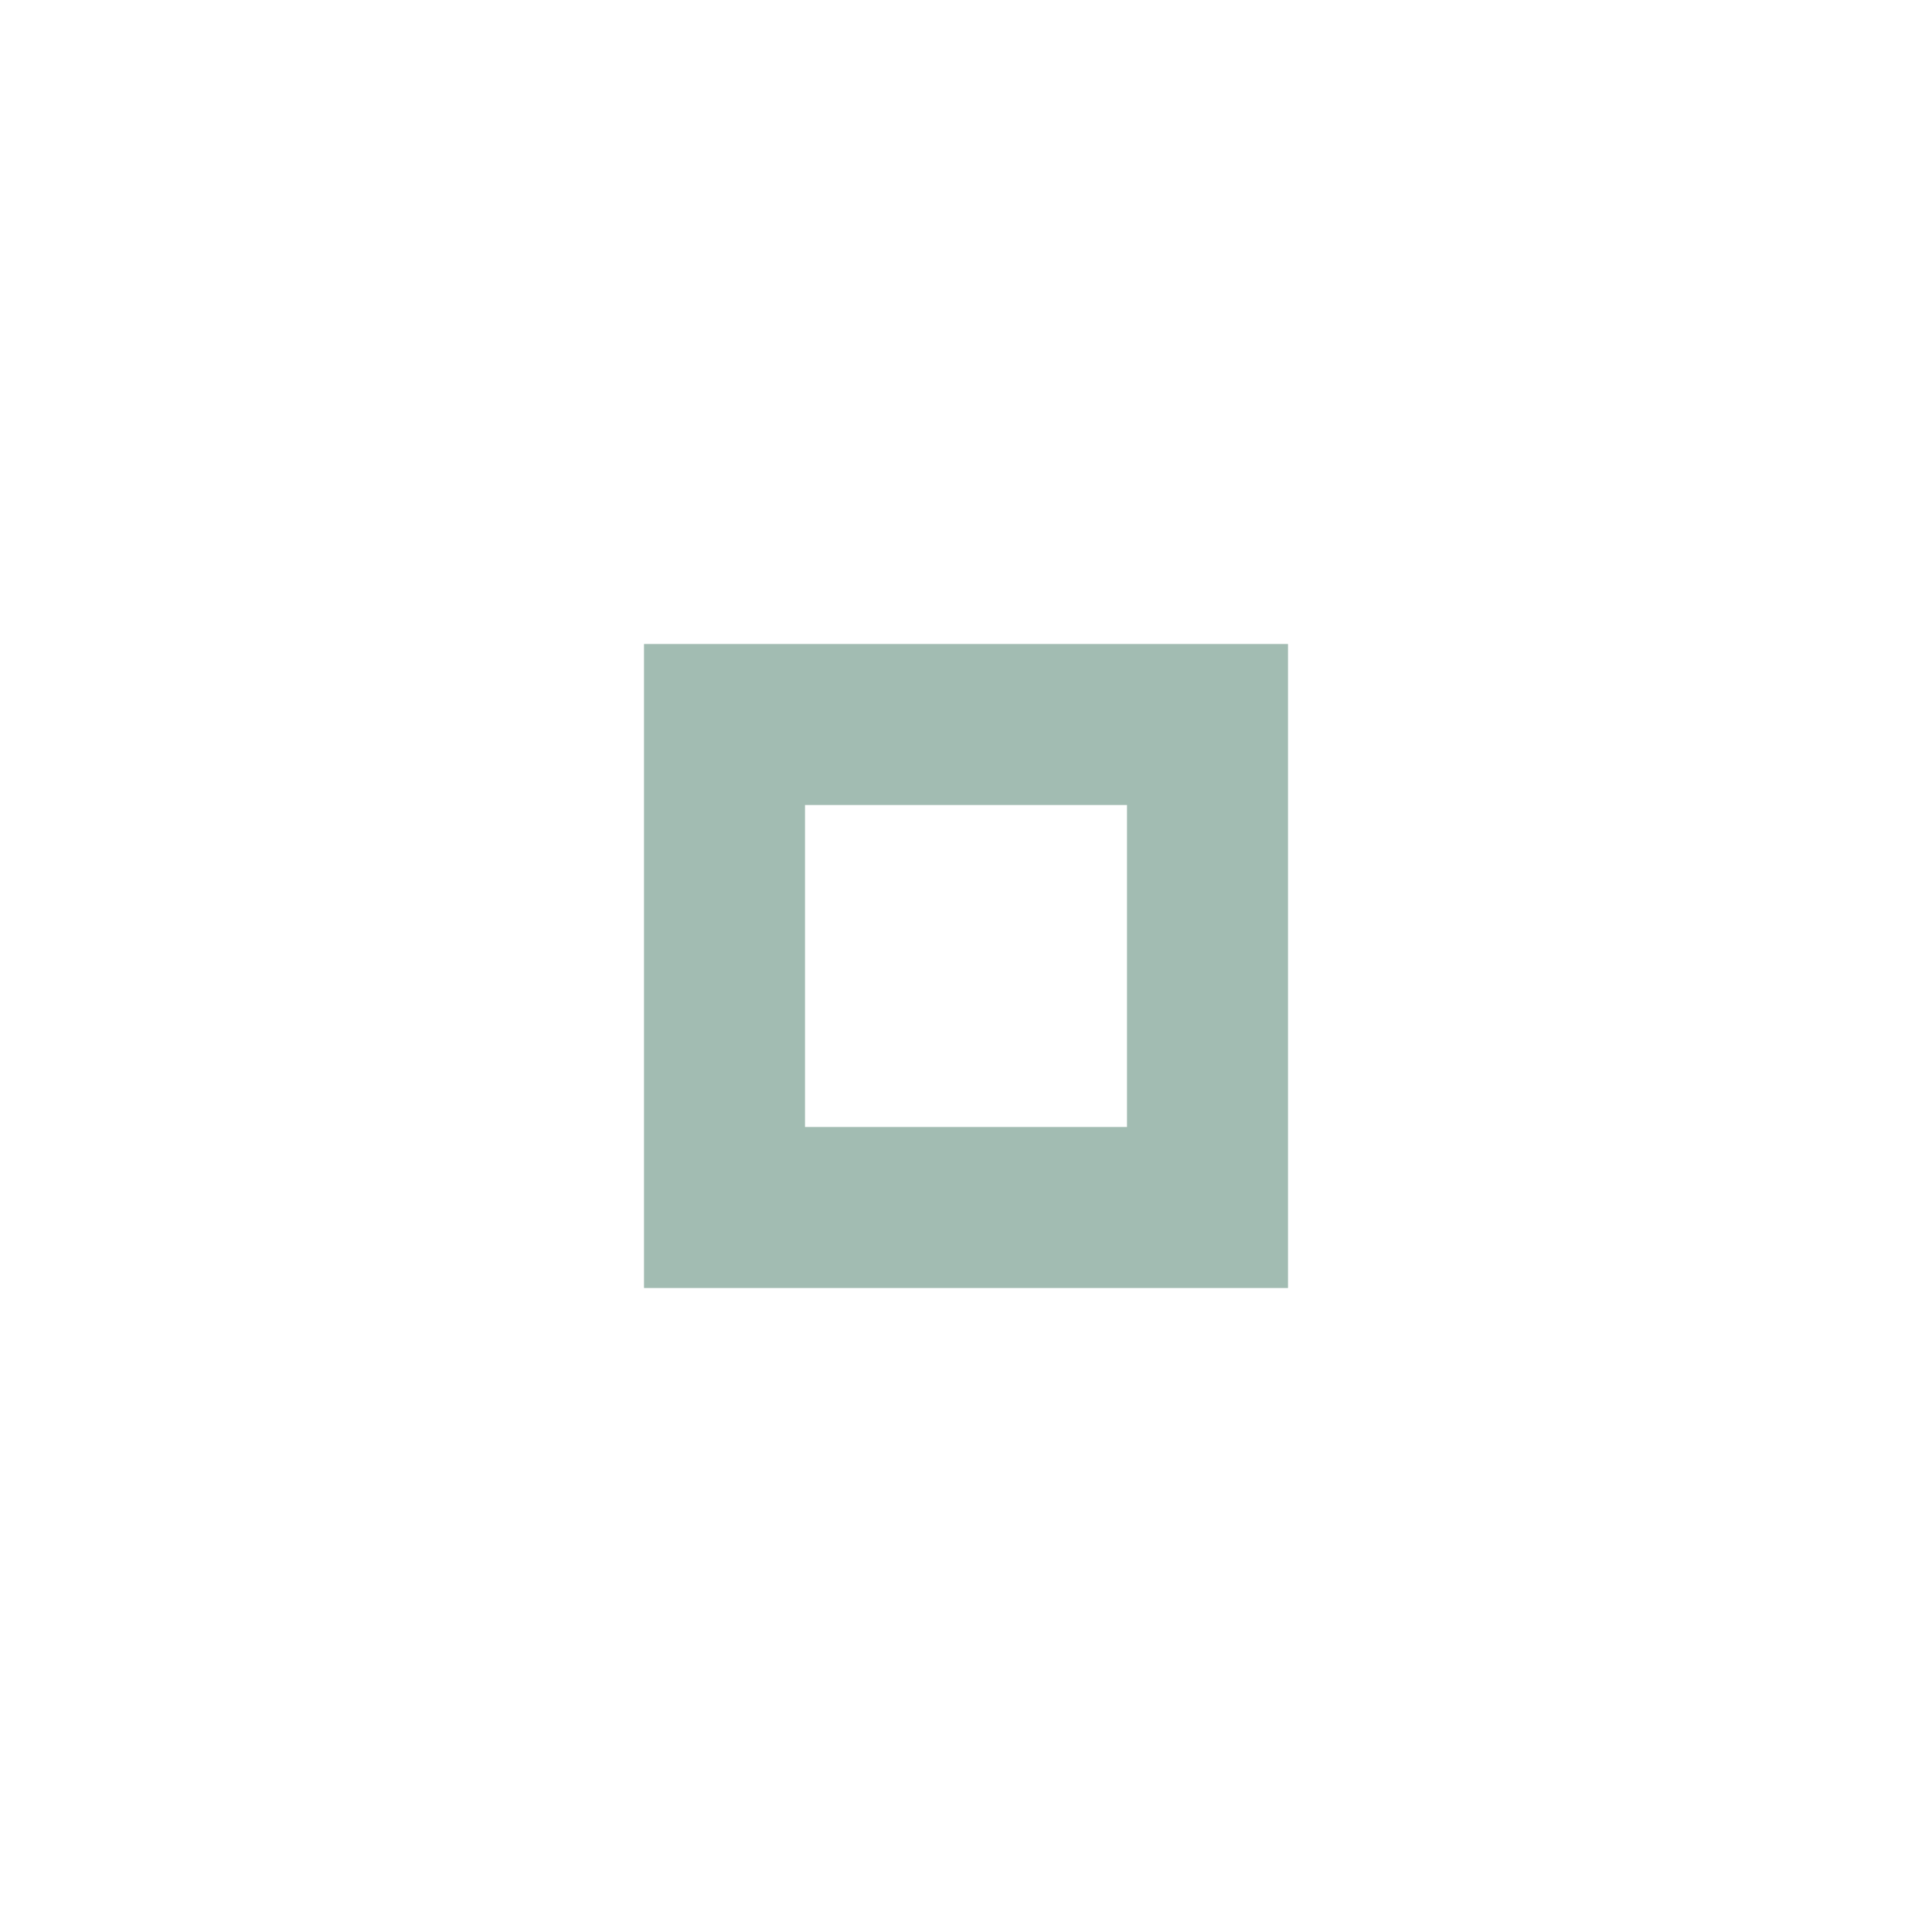
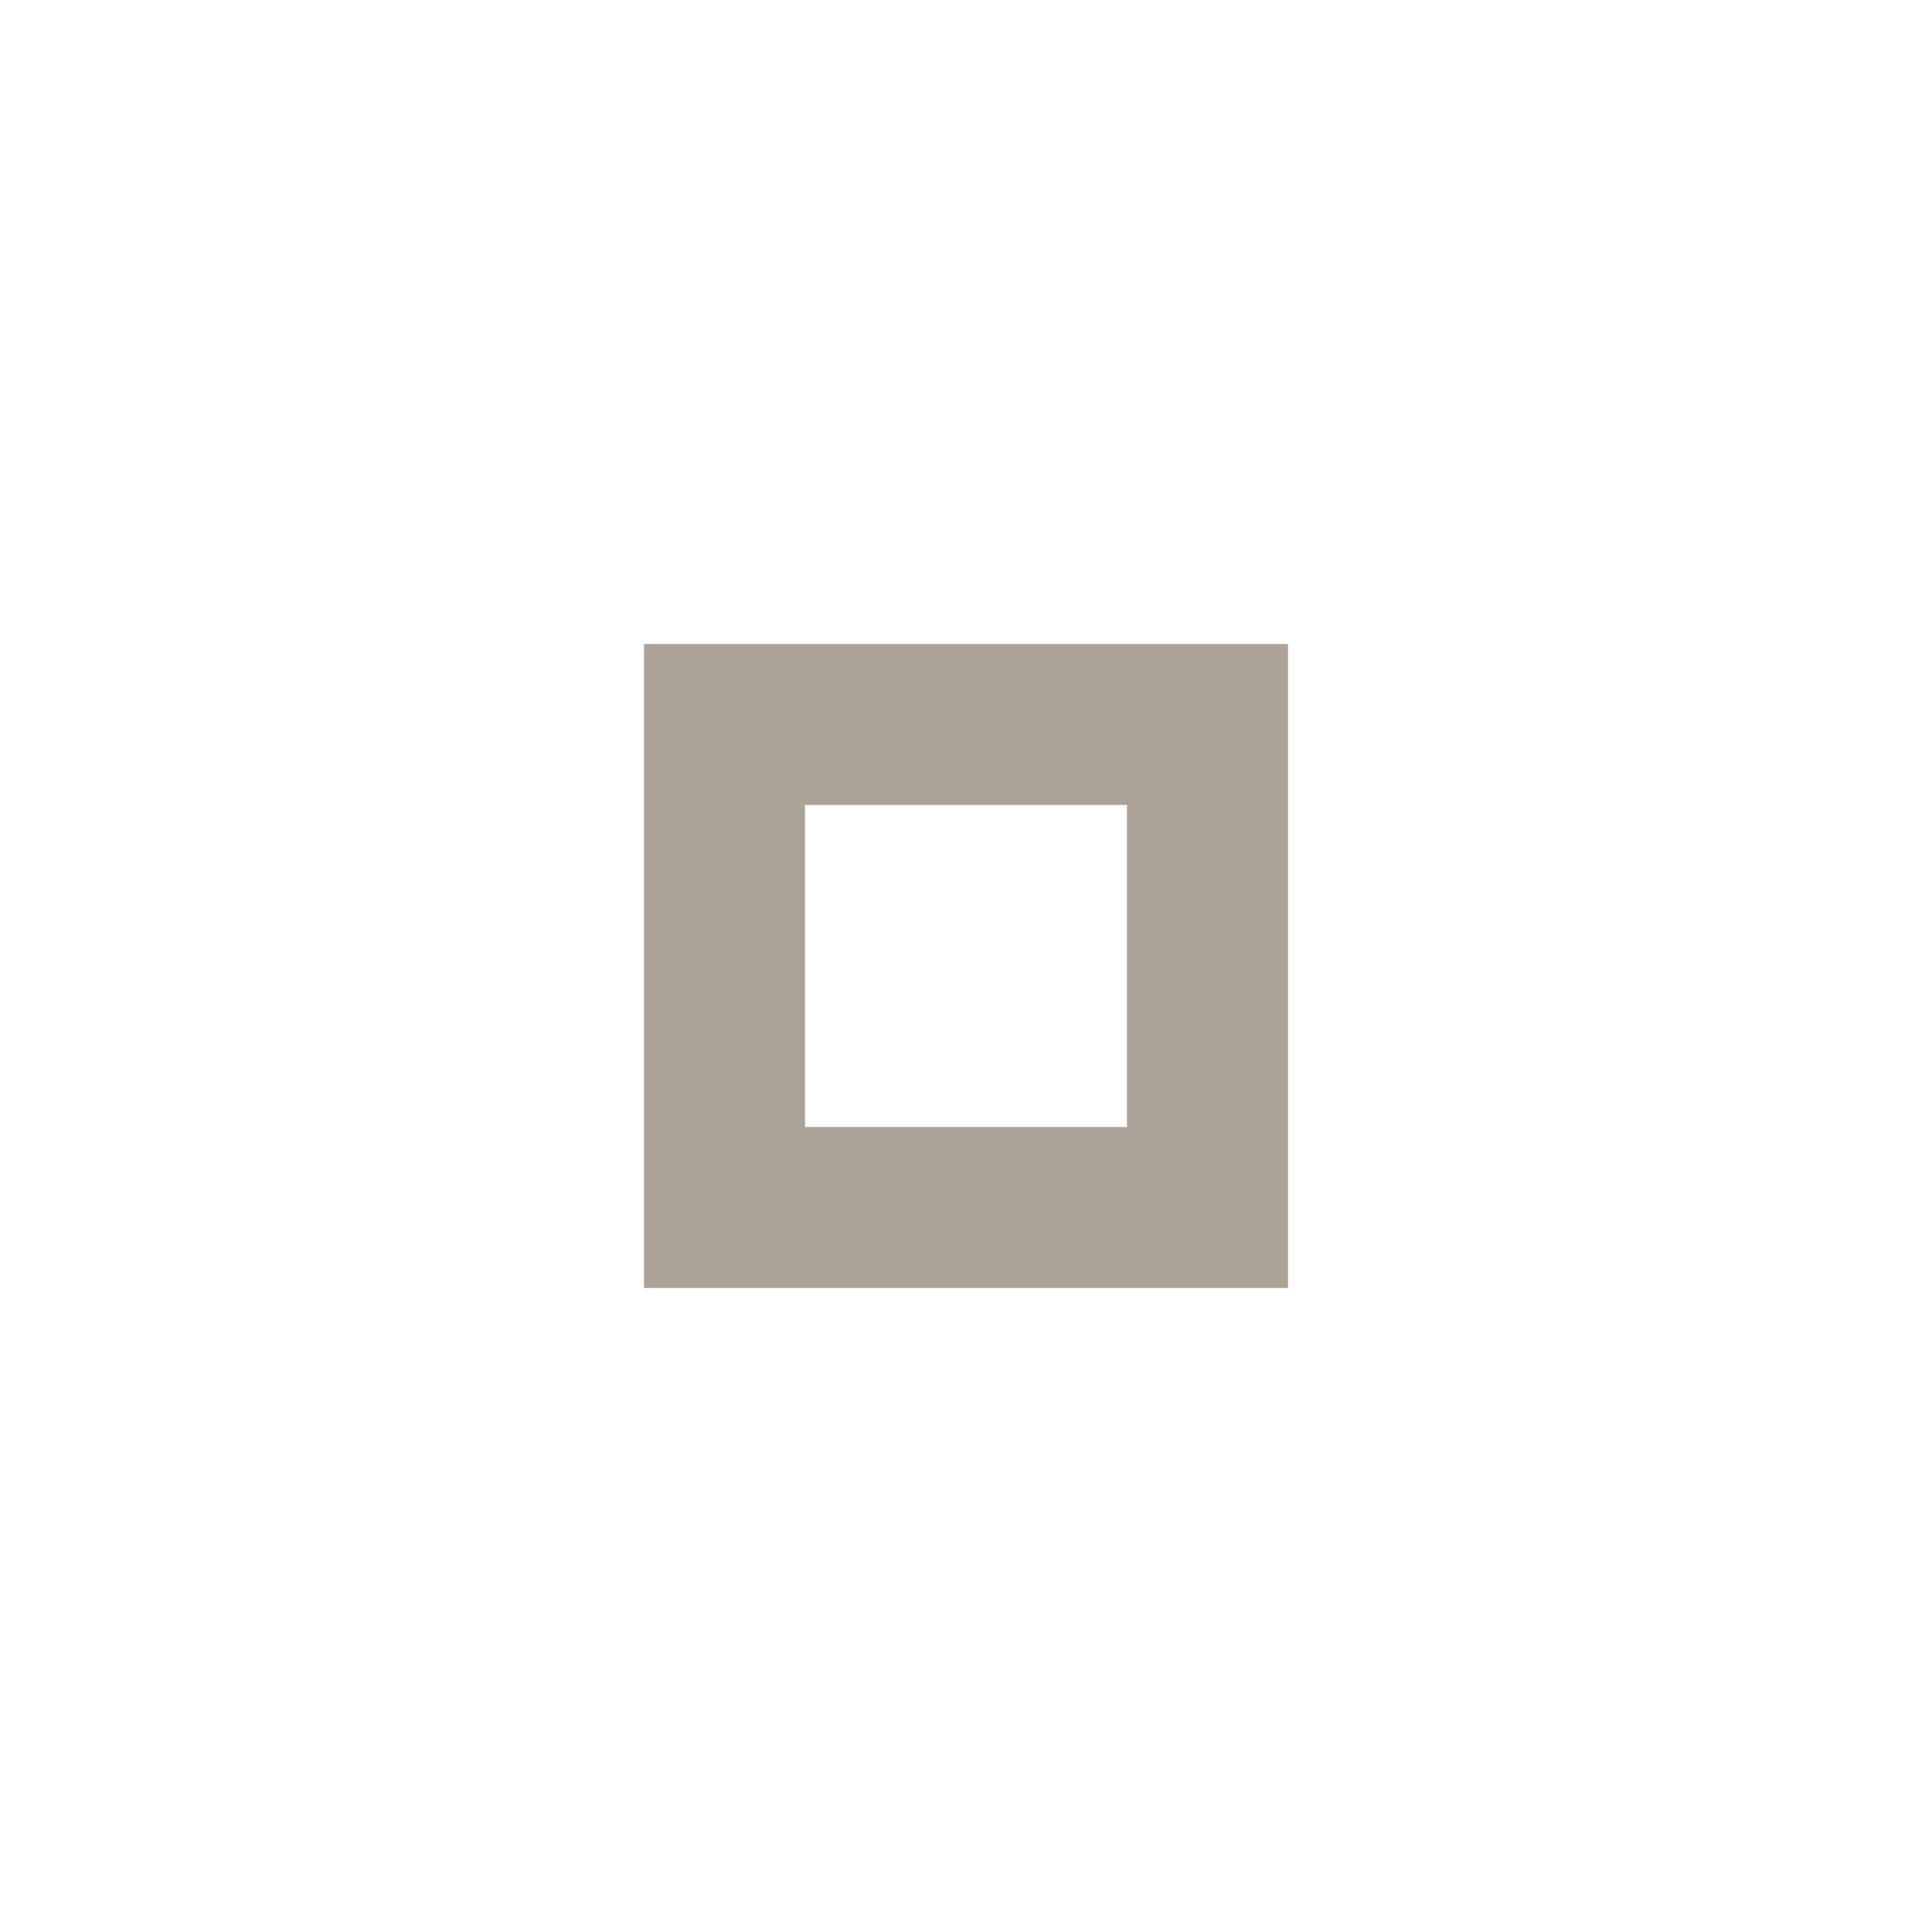
<svg xmlns="http://www.w3.org/2000/svg" version="1.1" x="0px" y="0px" width="24px" height="24px" viewBox="0 0 24 24" xml:space="preserve">
-   <path fill="#83a598" opacity="0.75" d="M14,14h-4v-4h4V14z M16,8H8v8h8V8z" />
+   <path fill="#928374" opacity="0.75" d="M14,14h-4v-4h4V14z M16,8H8v8h8V8z" />
</svg>
